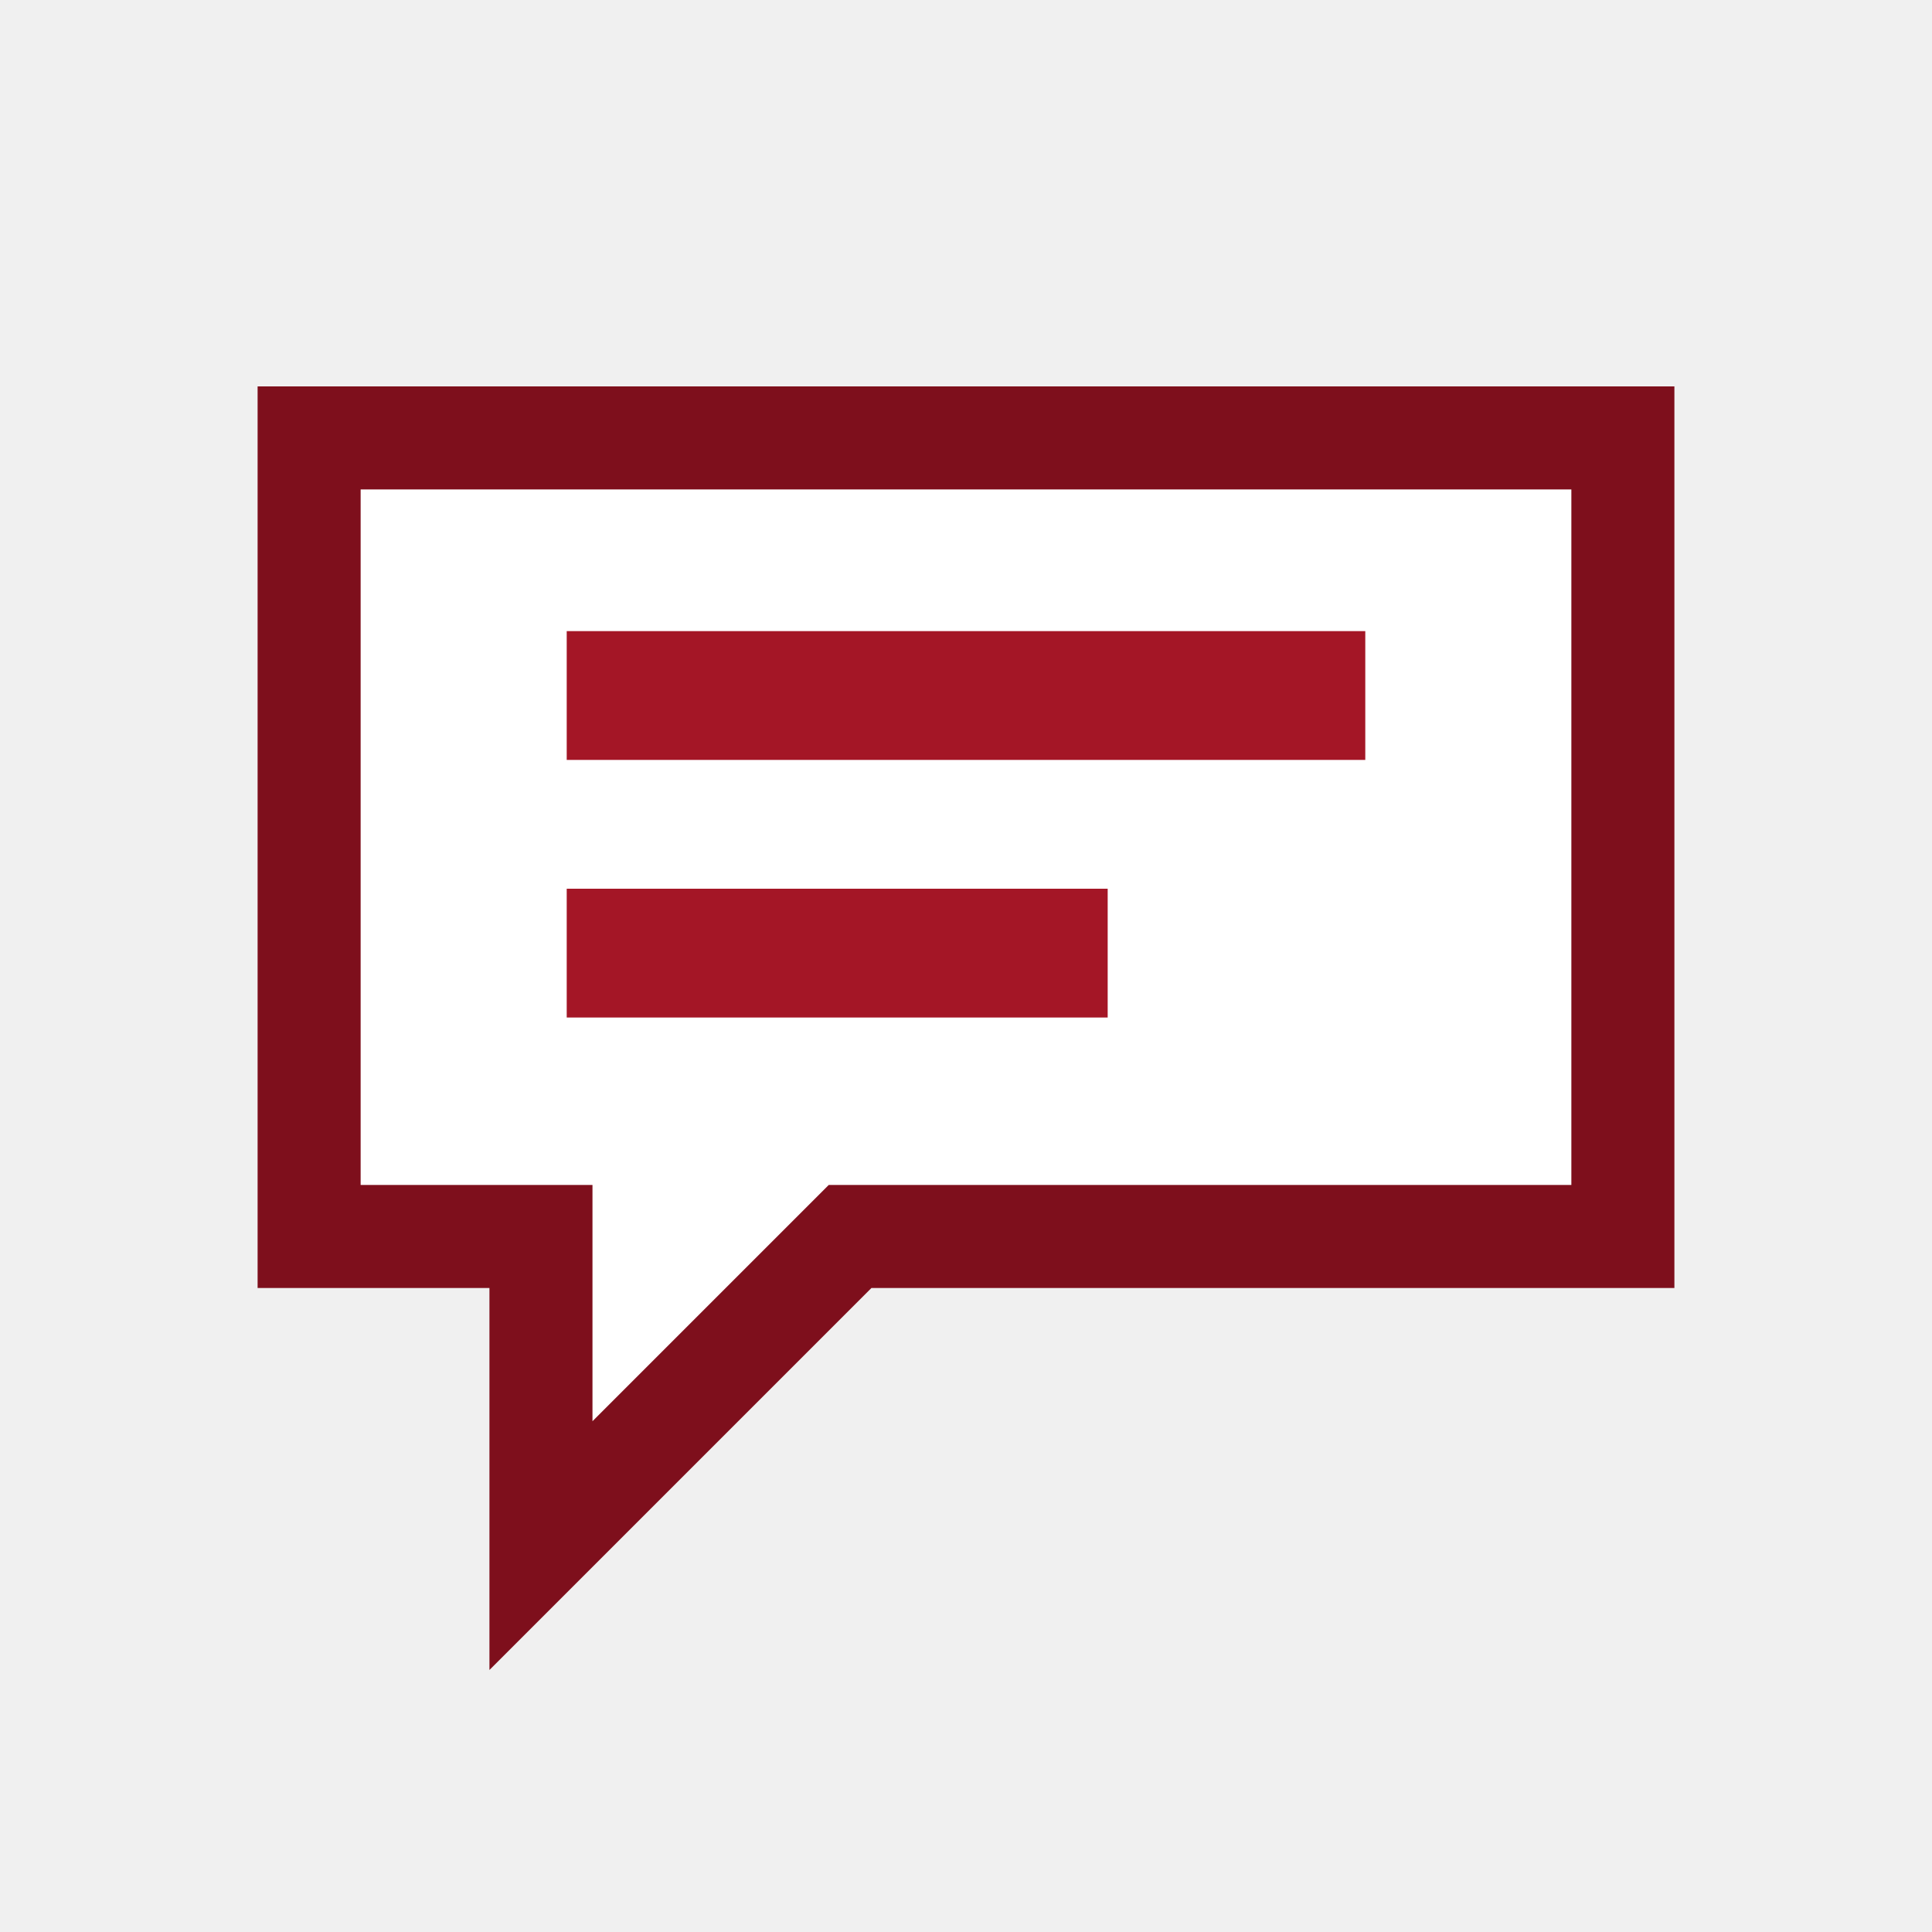
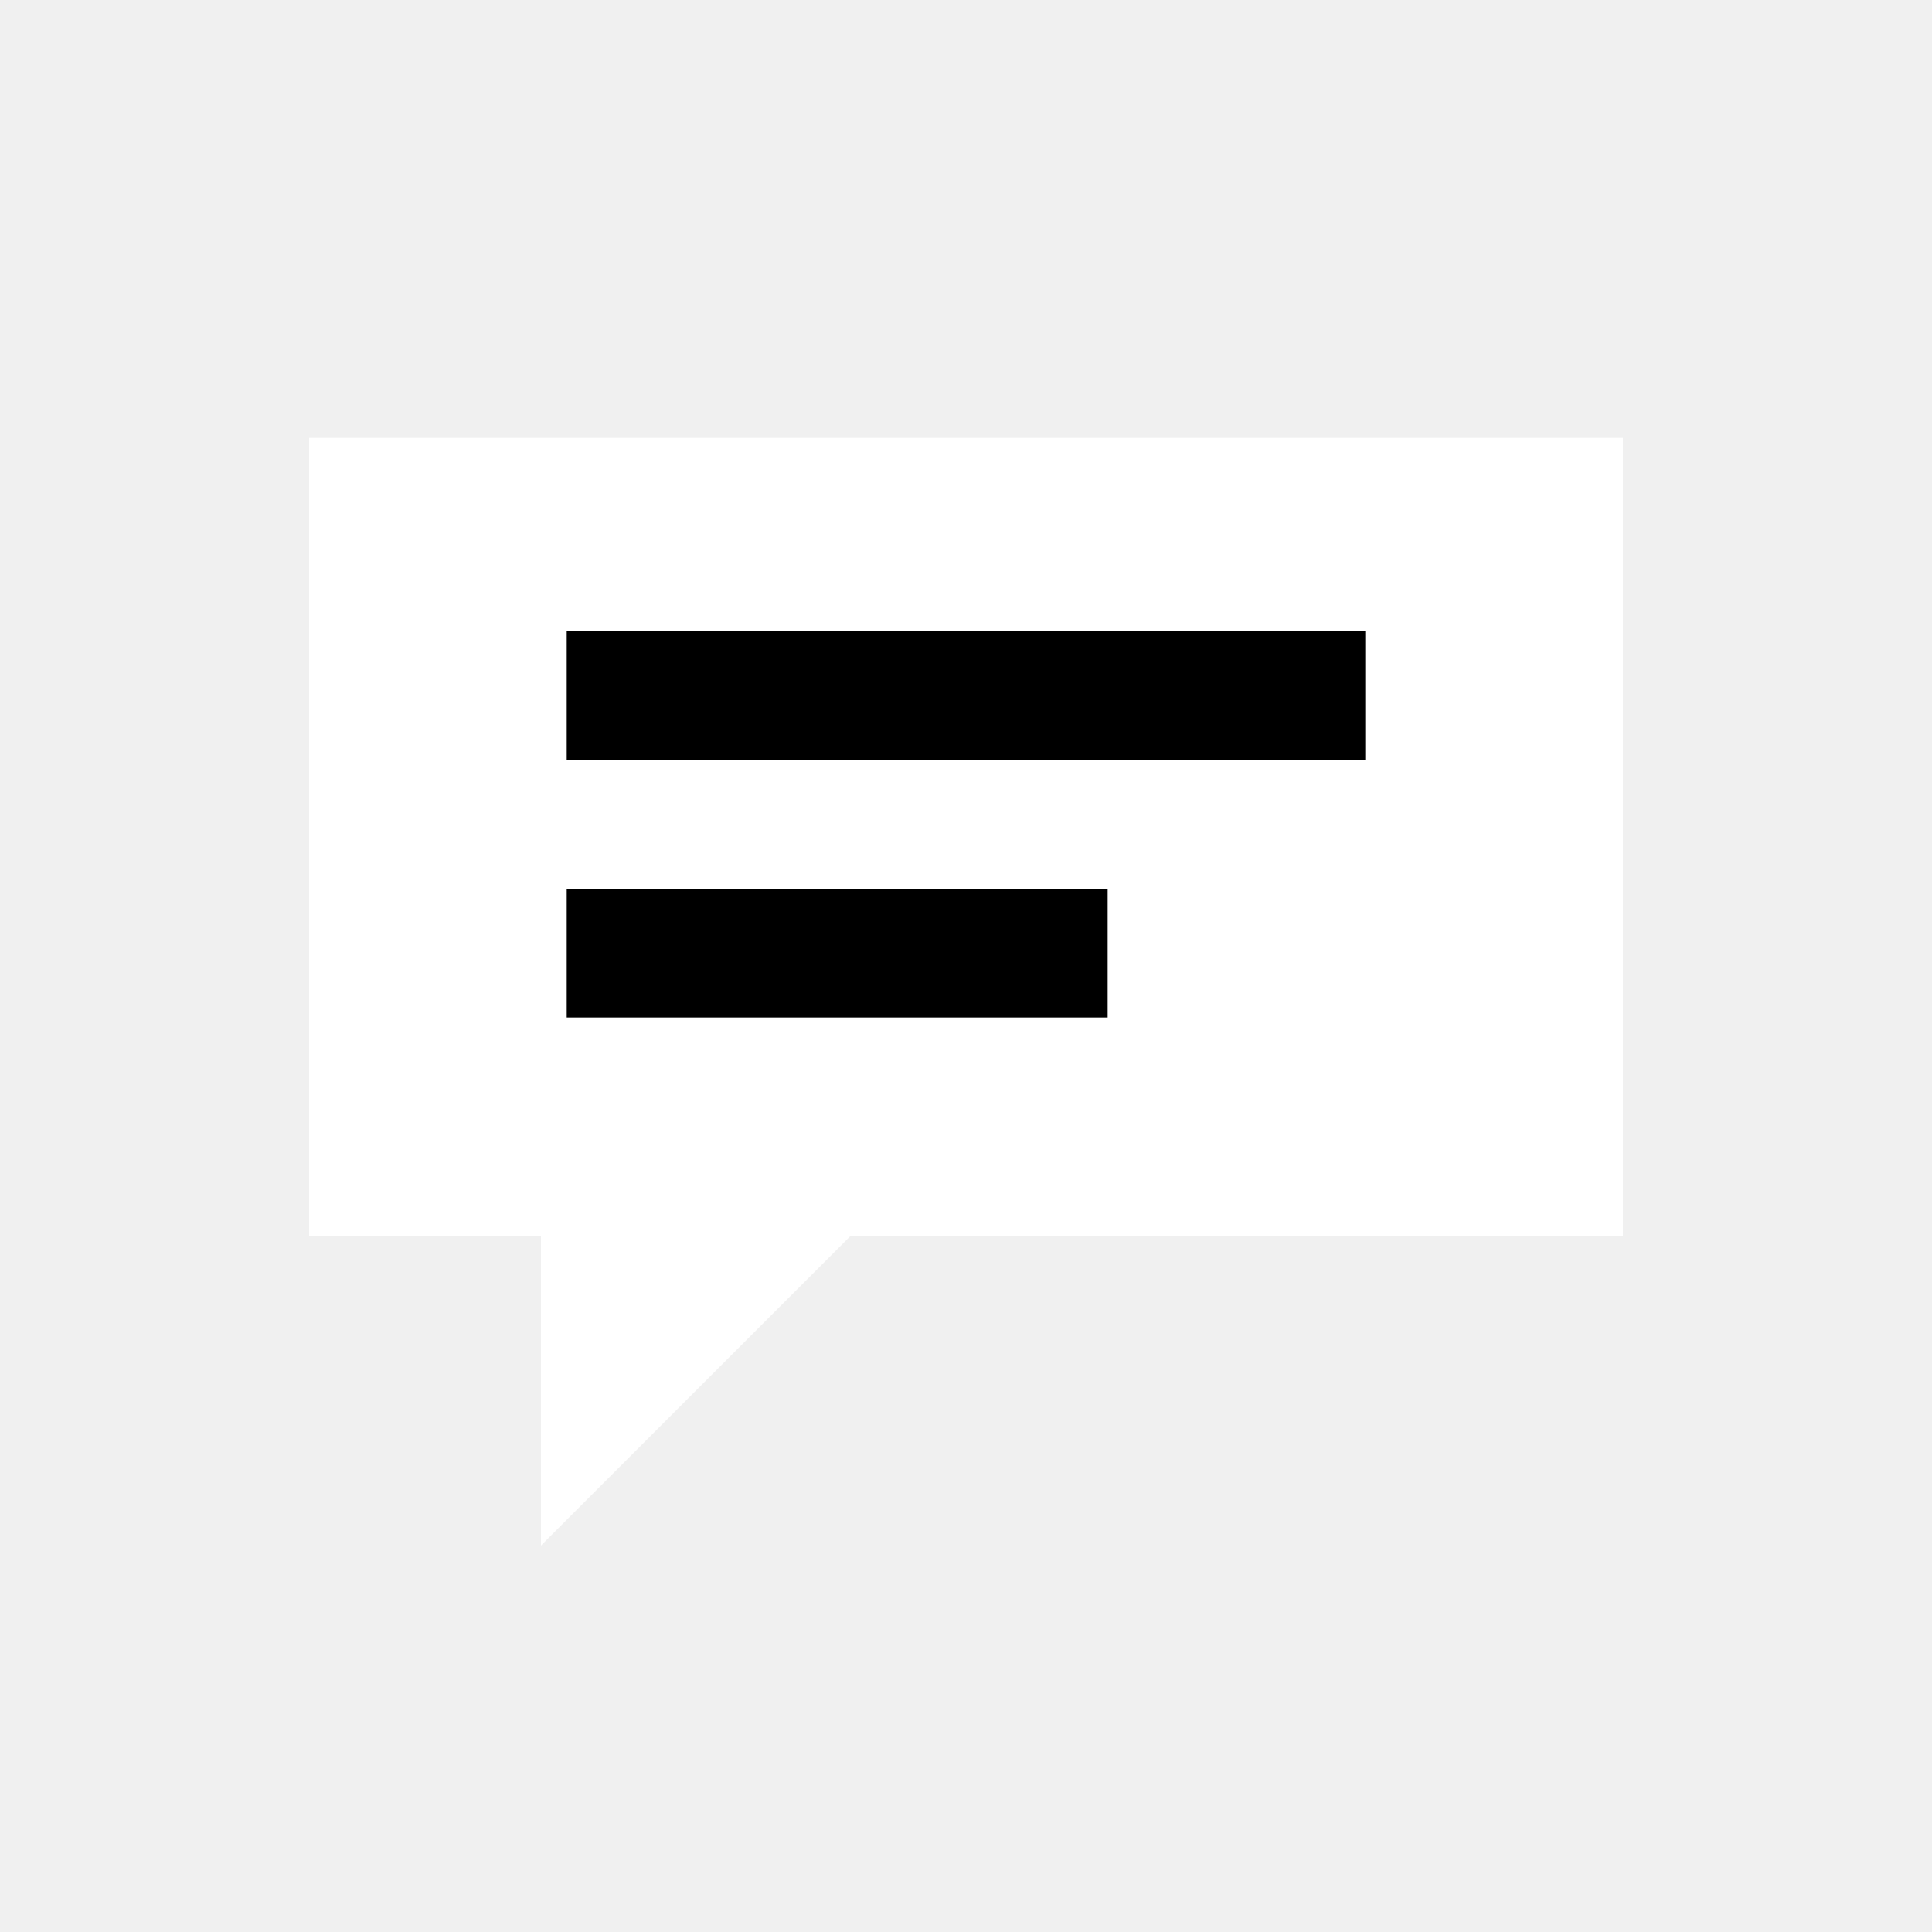
<svg xmlns="http://www.w3.org/2000/svg" width="15" height="15" viewBox="0 0 15 15">
-   <path d="M2.4 3.4h10.2v6.2H6.6l-2.4 2.4V9.6H2.4z" fill="#ffffff" stroke="#7e0f1c" stroke-width="0.8" />
-   <path d="M4.4 5.4h6.2M4.4 7.4h4.2" fill="none" stroke="#a41626" stroke-width="1" />
+   <path d="M2.4 3.4h10.2v6.2H6.6l-2.4 2.4V9.6H2.4z" fill="#ffffff" stroke="currentColorDeep" stroke-width="0.8" />
+   <path d="M4.4 5.4h6.2M4.4 7.4h4.2" fill="none" stroke="currentColor" stroke-width="1" />
</svg>
